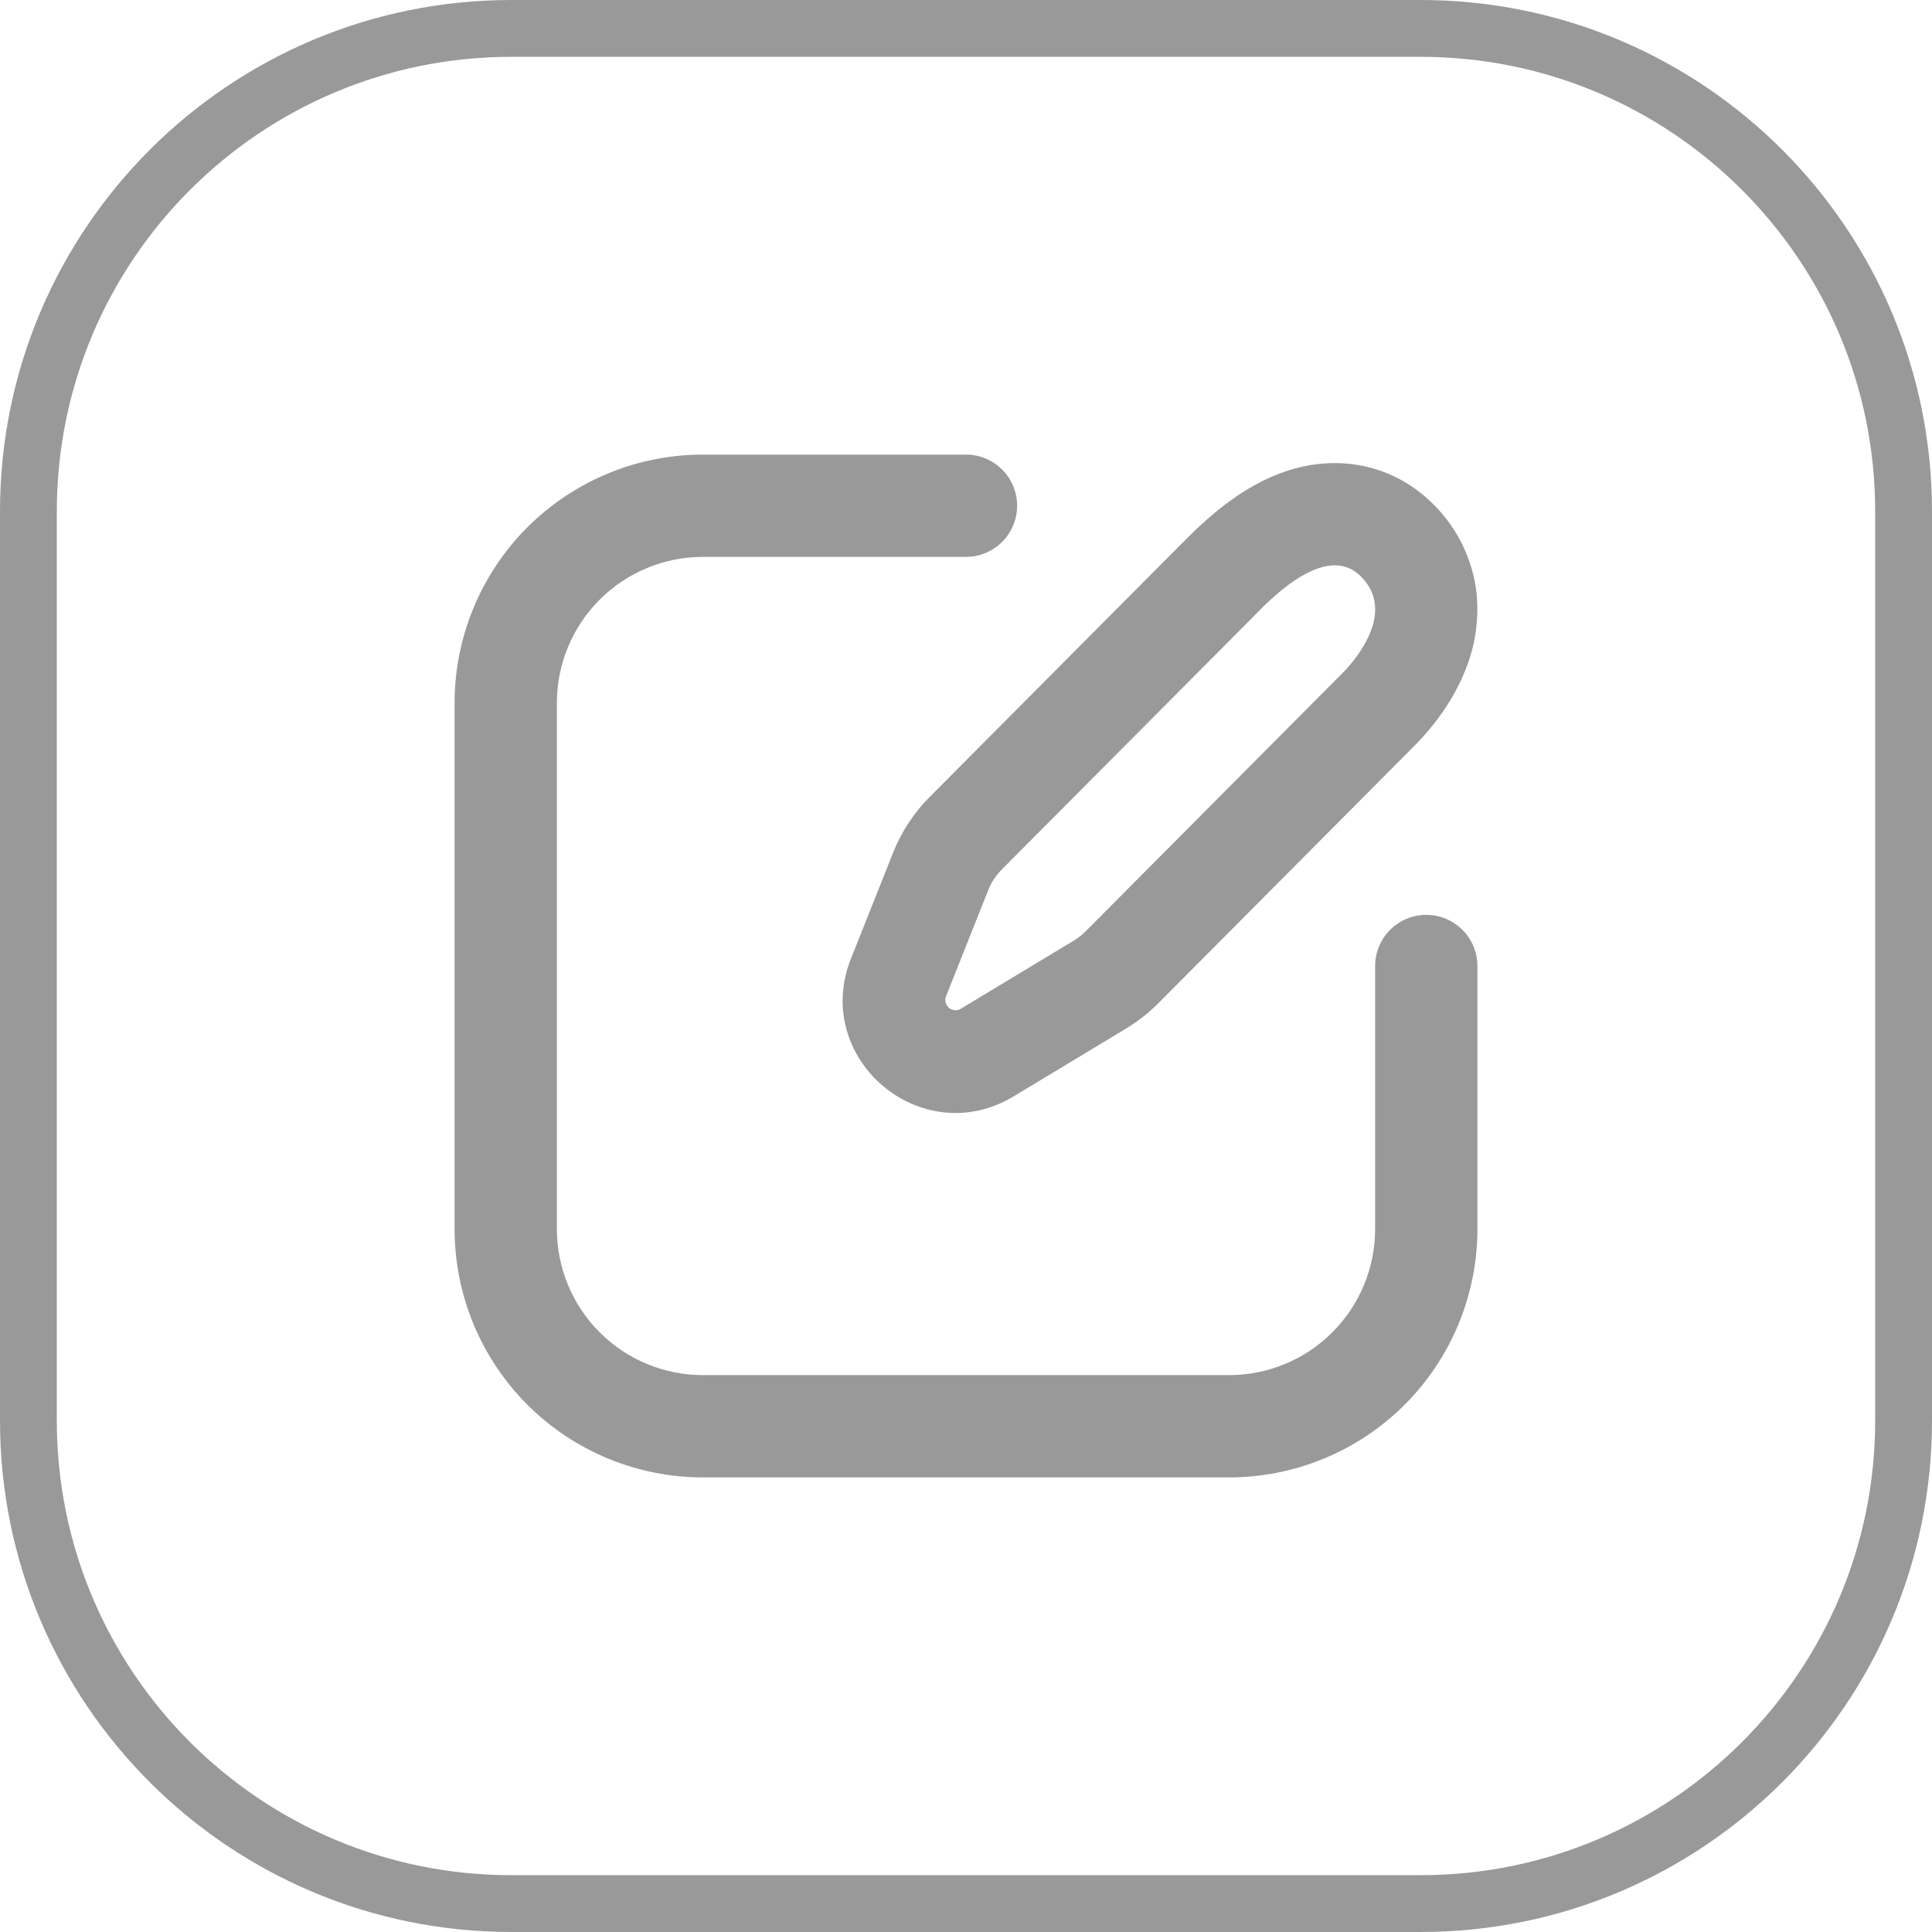
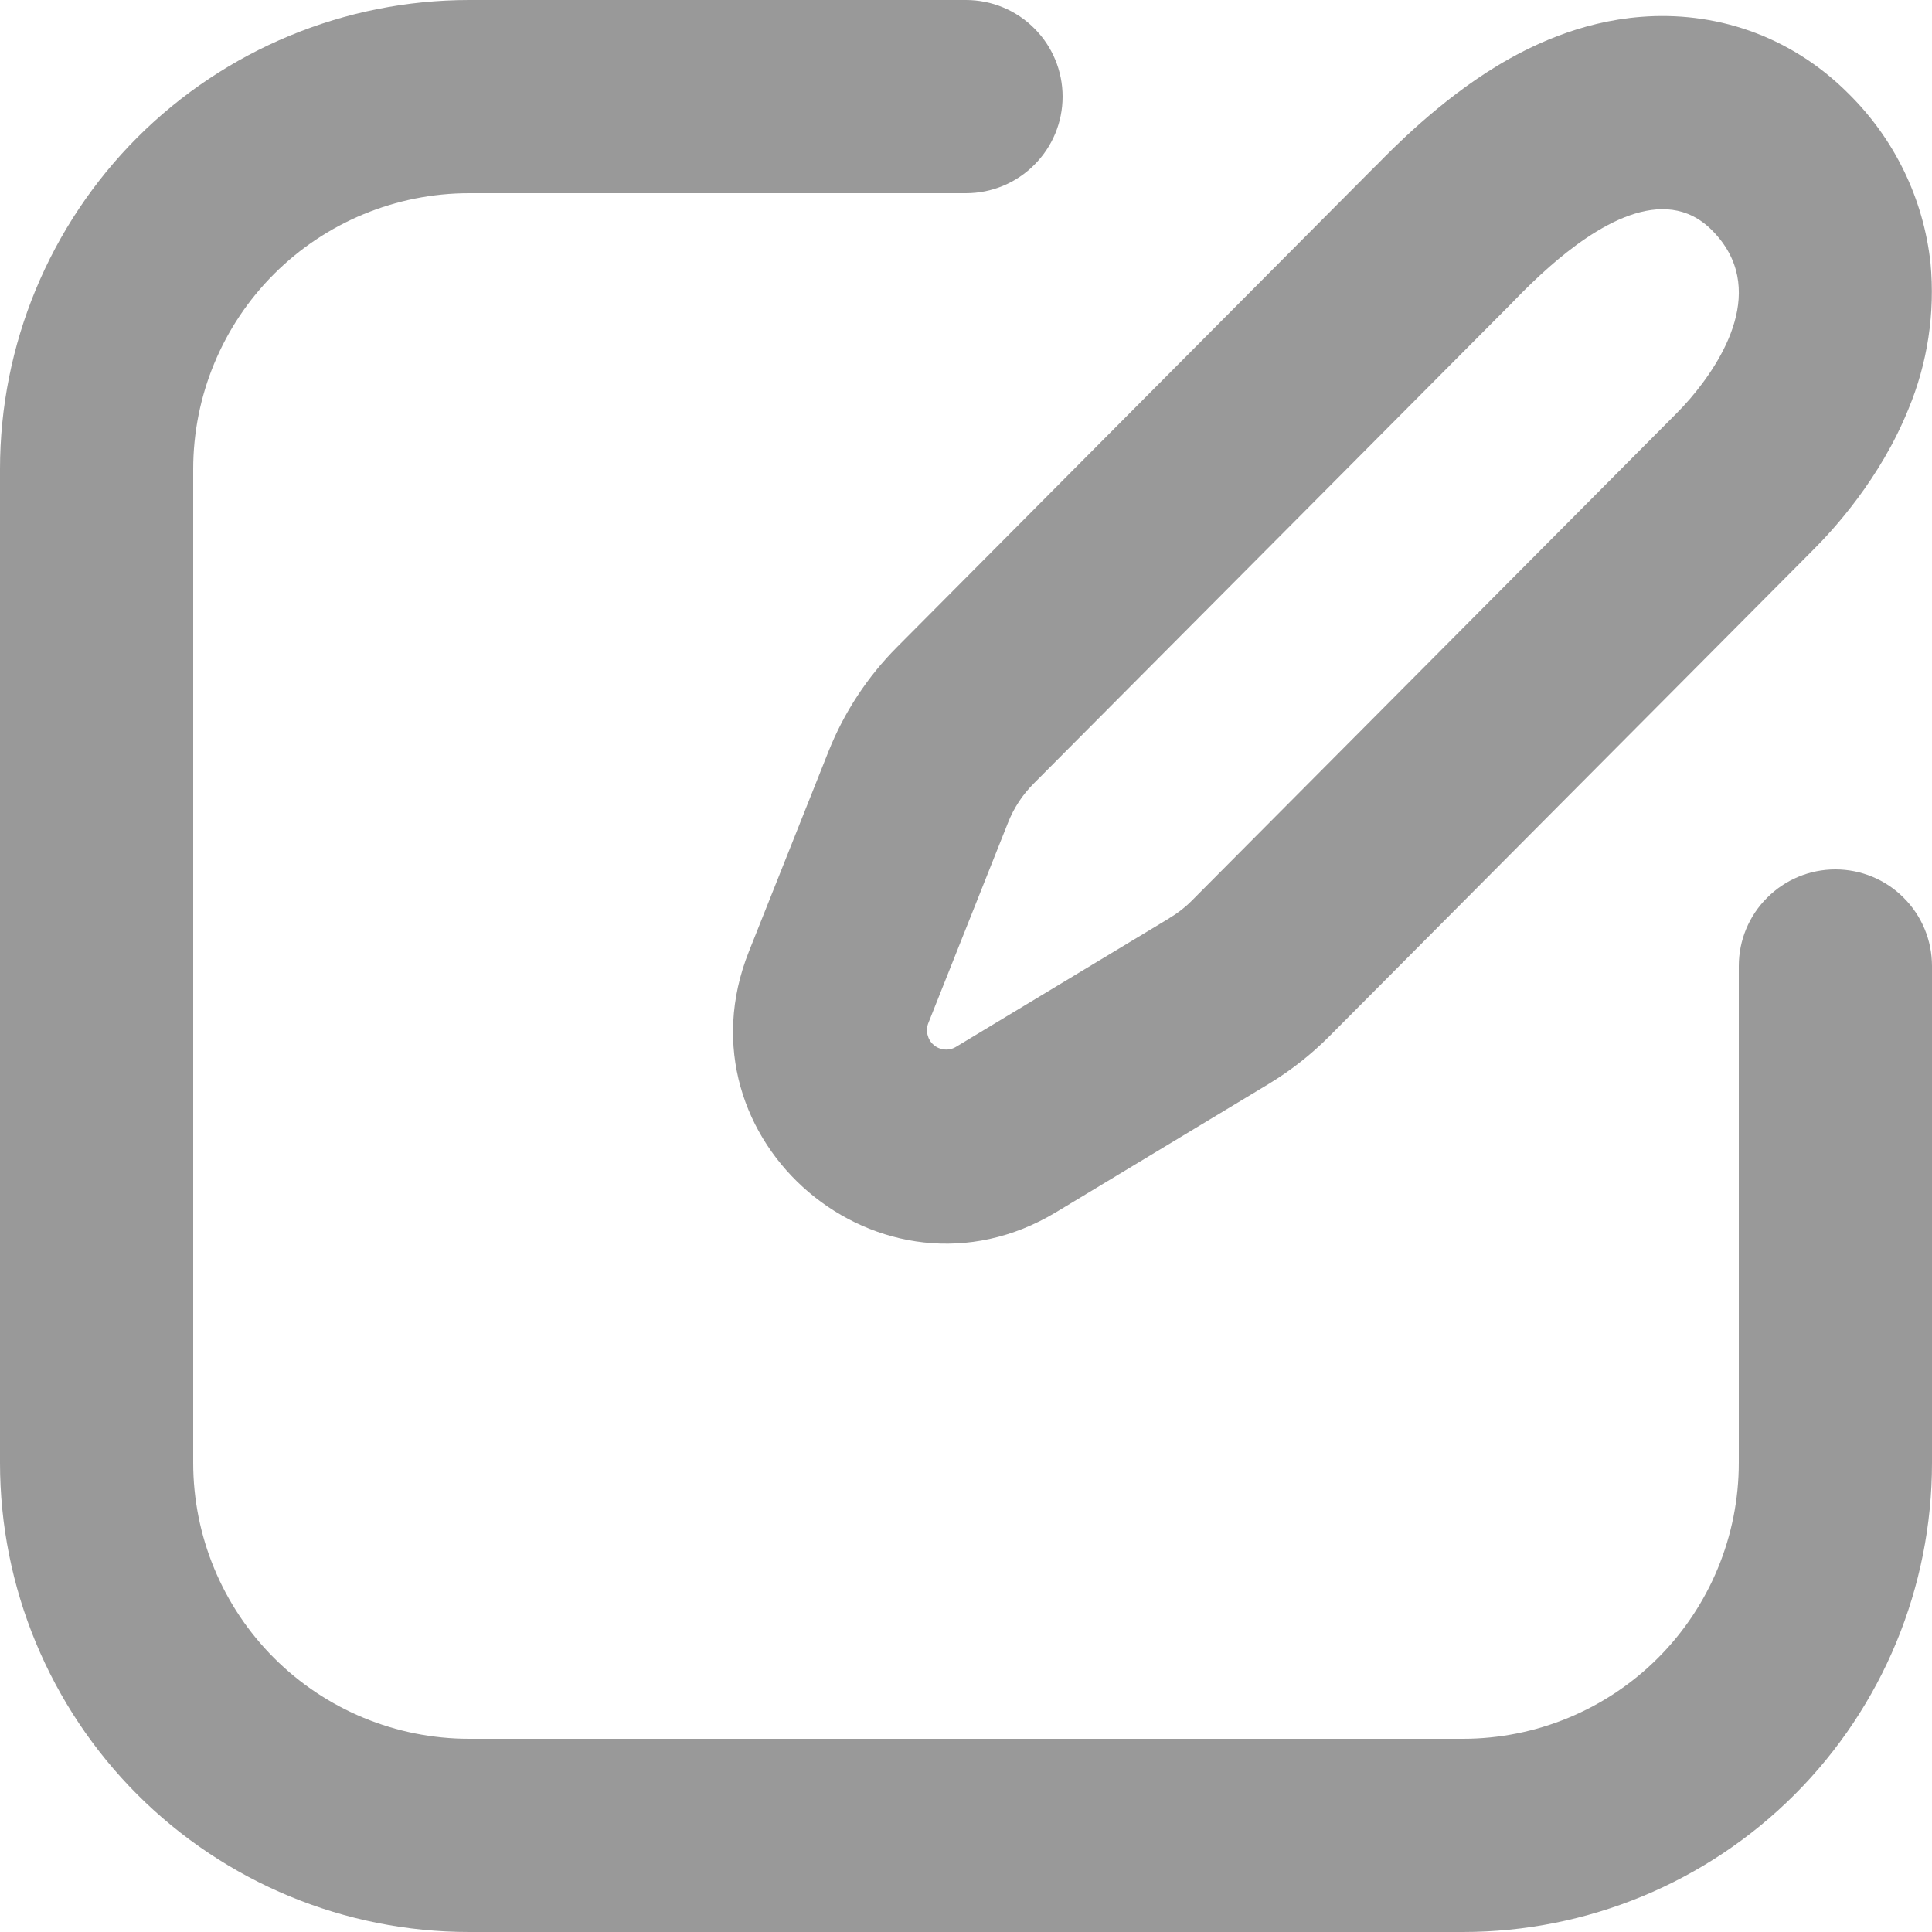
- <svg xmlns="http://www.w3.org/2000/svg" width="34" height="34" viewBox="0 0 34 34" fill="none">
-   <rect x="0.5" y="0.5" width="33" height="33" rx="8.5" stroke="#999999" />
-   <path fill-rule="evenodd" clip-rule="evenodd" d="M8 12.371C8 11.212 8.461 10.1 9.28 9.28C10.1 8.461 11.212 8 12.371 8H17C17.239 8 17.468 8.095 17.636 8.264C17.805 8.432 17.9 8.661 17.9 8.9C17.9 9.139 17.805 9.368 17.636 9.536C17.468 9.705 17.239 9.8 17 9.8H12.371C11.689 9.8 11.035 10.071 10.553 10.553C10.071 11.035 9.8 11.689 9.8 12.371V21.629C9.8 22.311 10.071 22.965 10.553 23.447C11.035 23.929 11.689 24.2 12.371 24.2H21.629C22.311 24.2 22.965 23.929 23.447 23.447C23.929 22.965 24.2 22.311 24.2 21.629V17C24.2 16.761 24.295 16.532 24.464 16.364C24.632 16.195 24.861 16.1 25.1 16.1C25.339 16.1 25.568 16.195 25.736 16.364C25.905 16.532 26 16.761 26 17V21.629C26 22.788 25.54 23.9 24.72 24.72C23.9 25.54 22.788 26 21.629 26H12.371C11.212 26 10.1 25.54 9.28 24.72C8.461 23.9 8 22.788 8 21.629V12.371Z" fill="#999999" />
-   <path fill-rule="evenodd" clip-rule="evenodd" d="M19.823 18.097L17.839 19.294L16.909 17.752L18.894 16.555L18.896 16.553C18.972 16.508 19.043 16.453 19.105 16.39L23.614 11.857C23.659 11.812 23.703 11.765 23.745 11.716C24.043 11.369 24.484 10.681 23.95 10.145C23.499 9.691 22.853 10.119 22.434 10.488C22.322 10.586 22.214 10.69 22.11 10.798L22.08 10.829L17.634 15.297C17.528 15.402 17.445 15.528 17.391 15.666L16.649 17.532C16.635 17.567 16.632 17.605 16.642 17.642C16.651 17.679 16.671 17.712 16.7 17.736C16.729 17.761 16.765 17.775 16.802 17.778C16.84 17.781 16.877 17.772 16.909 17.752L17.839 19.294C16.214 20.273 14.275 18.628 14.977 16.866L15.719 15.001C15.864 14.637 16.081 14.306 16.358 14.028L20.803 9.559L20.83 9.533C20.962 9.398 21.407 8.942 21.946 8.615C22.24 8.437 22.71 8.202 23.29 8.157C23.956 8.104 24.667 8.314 25.225 8.875C25.652 9.297 25.921 9.853 25.986 10.45C26.03 10.915 25.959 11.384 25.779 11.815C25.518 12.46 25.082 12.935 24.89 13.126L20.381 17.659C20.213 17.827 20.027 17.973 19.823 18.097ZM23.831 11.684C23.831 11.684 23.828 11.686 23.819 11.689L23.831 11.684Z" fill="#999999" />
+ <svg xmlns="http://www.w3.org/2000/svg" width="18" height="18" viewBox="0 0 18 18" fill="none">
+   <path fill-rule="evenodd" clip-rule="evenodd" d="M0 4.371C0 3.212 0.461 2.1 1.28 1.28C2.1 0.461 3.212 0 4.371 0H9C9.239 0 9.468 0.095 9.636 0.264C9.805 0.432 9.9 0.661 9.9 0.9C9.9 1.139 9.805 1.368 9.636 1.536C9.468 1.705 9.239 1.8 9 1.8H4.371C3.689 1.8 3.035 2.071 2.553 2.553C2.071 3.035 1.8 3.689 1.8 4.371V13.629C1.8 14.311 2.071 14.965 2.553 15.447C3.035 15.929 3.689 16.2 4.371 16.2H13.629C14.311 16.2 14.965 15.929 15.447 15.447C15.929 14.965 16.2 14.311 16.2 13.629V9C16.2 8.761 16.295 8.532 16.464 8.364C16.632 8.195 16.861 8.1 17.1 8.1C17.339 8.1 17.568 8.195 17.736 8.364C17.905 8.532 18 8.761 18 9V13.629C18 14.788 17.54 15.9 16.72 16.72C15.9 17.54 14.788 18 13.629 18H4.371C3.212 18 2.1 17.54 1.28 16.72C0.461 15.9 0 14.788 0 13.629V4.371Z" fill="#999999" />
+   <path fill-rule="evenodd" clip-rule="evenodd" d="M11.823 10.097L9.839 11.294L8.909 9.752L10.894 8.555L10.896 8.553C10.972 8.508 11.043 8.453 11.105 8.39L15.614 3.857C15.659 3.812 15.703 3.765 15.745 3.716C16.043 3.369 16.484 2.681 15.95 2.145C15.499 1.691 14.853 2.119 14.434 2.487C14.322 2.586 14.214 2.69 14.11 2.798L14.08 2.829L9.634 7.297C9.528 7.402 9.445 7.528 9.391 7.666L8.649 9.532C8.635 9.567 8.632 9.606 8.642 9.642C8.651 9.679 8.671 9.712 8.7 9.736C8.729 9.761 8.765 9.775 8.802 9.778C8.84 9.781 8.877 9.772 8.909 9.752L9.839 11.294C8.214 12.273 6.275 10.628 6.977 8.866L7.719 7.001C7.864 6.637 8.081 6.306 8.358 6.028L12.803 1.559L12.83 1.533C12.962 1.398 13.406 0.942 13.946 0.615C14.24 0.437 14.71 0.202 15.29 0.157C15.956 0.104 16.667 0.314 17.225 0.875C17.652 1.297 17.921 1.853 17.986 2.45C18.03 2.915 17.959 3.384 17.779 3.815C17.518 4.46 17.082 4.935 16.89 5.126L12.381 9.659C12.213 9.827 12.027 9.973 11.823 10.097ZM15.831 3.684C15.831 3.684 15.828 3.686 15.819 3.689L15.831 3.684Z" fill="#999999" />
</svg>
